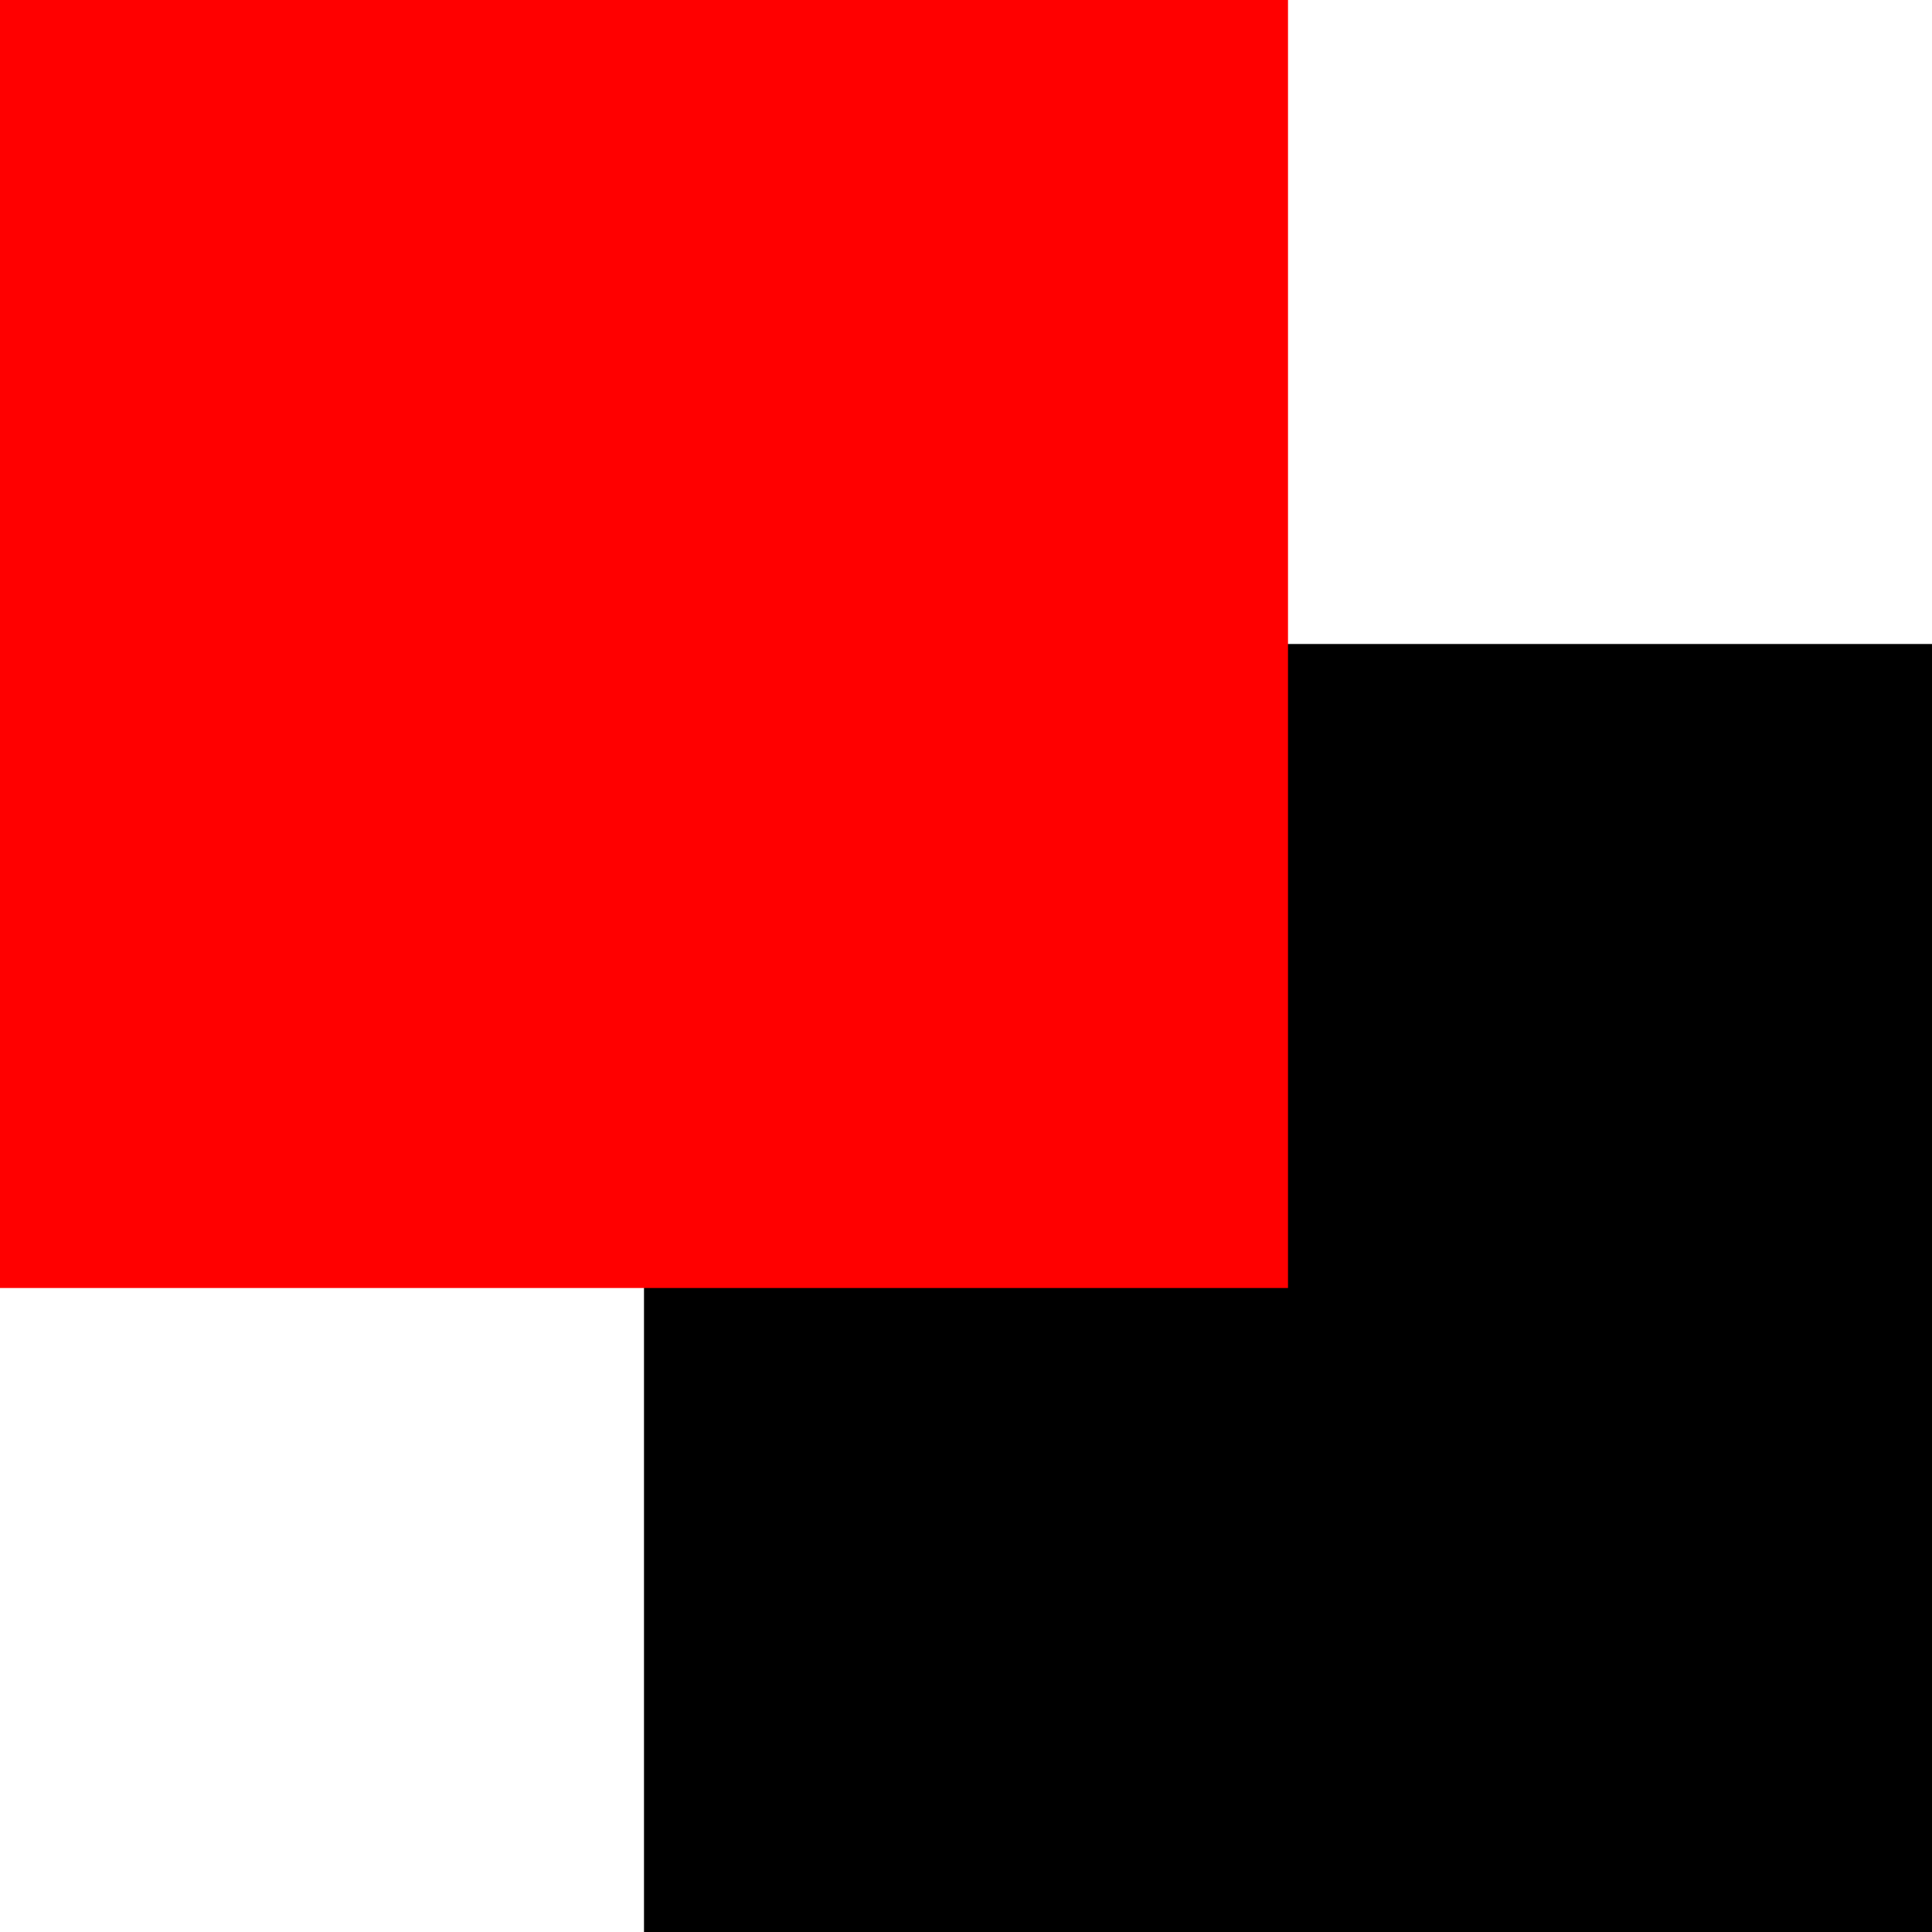
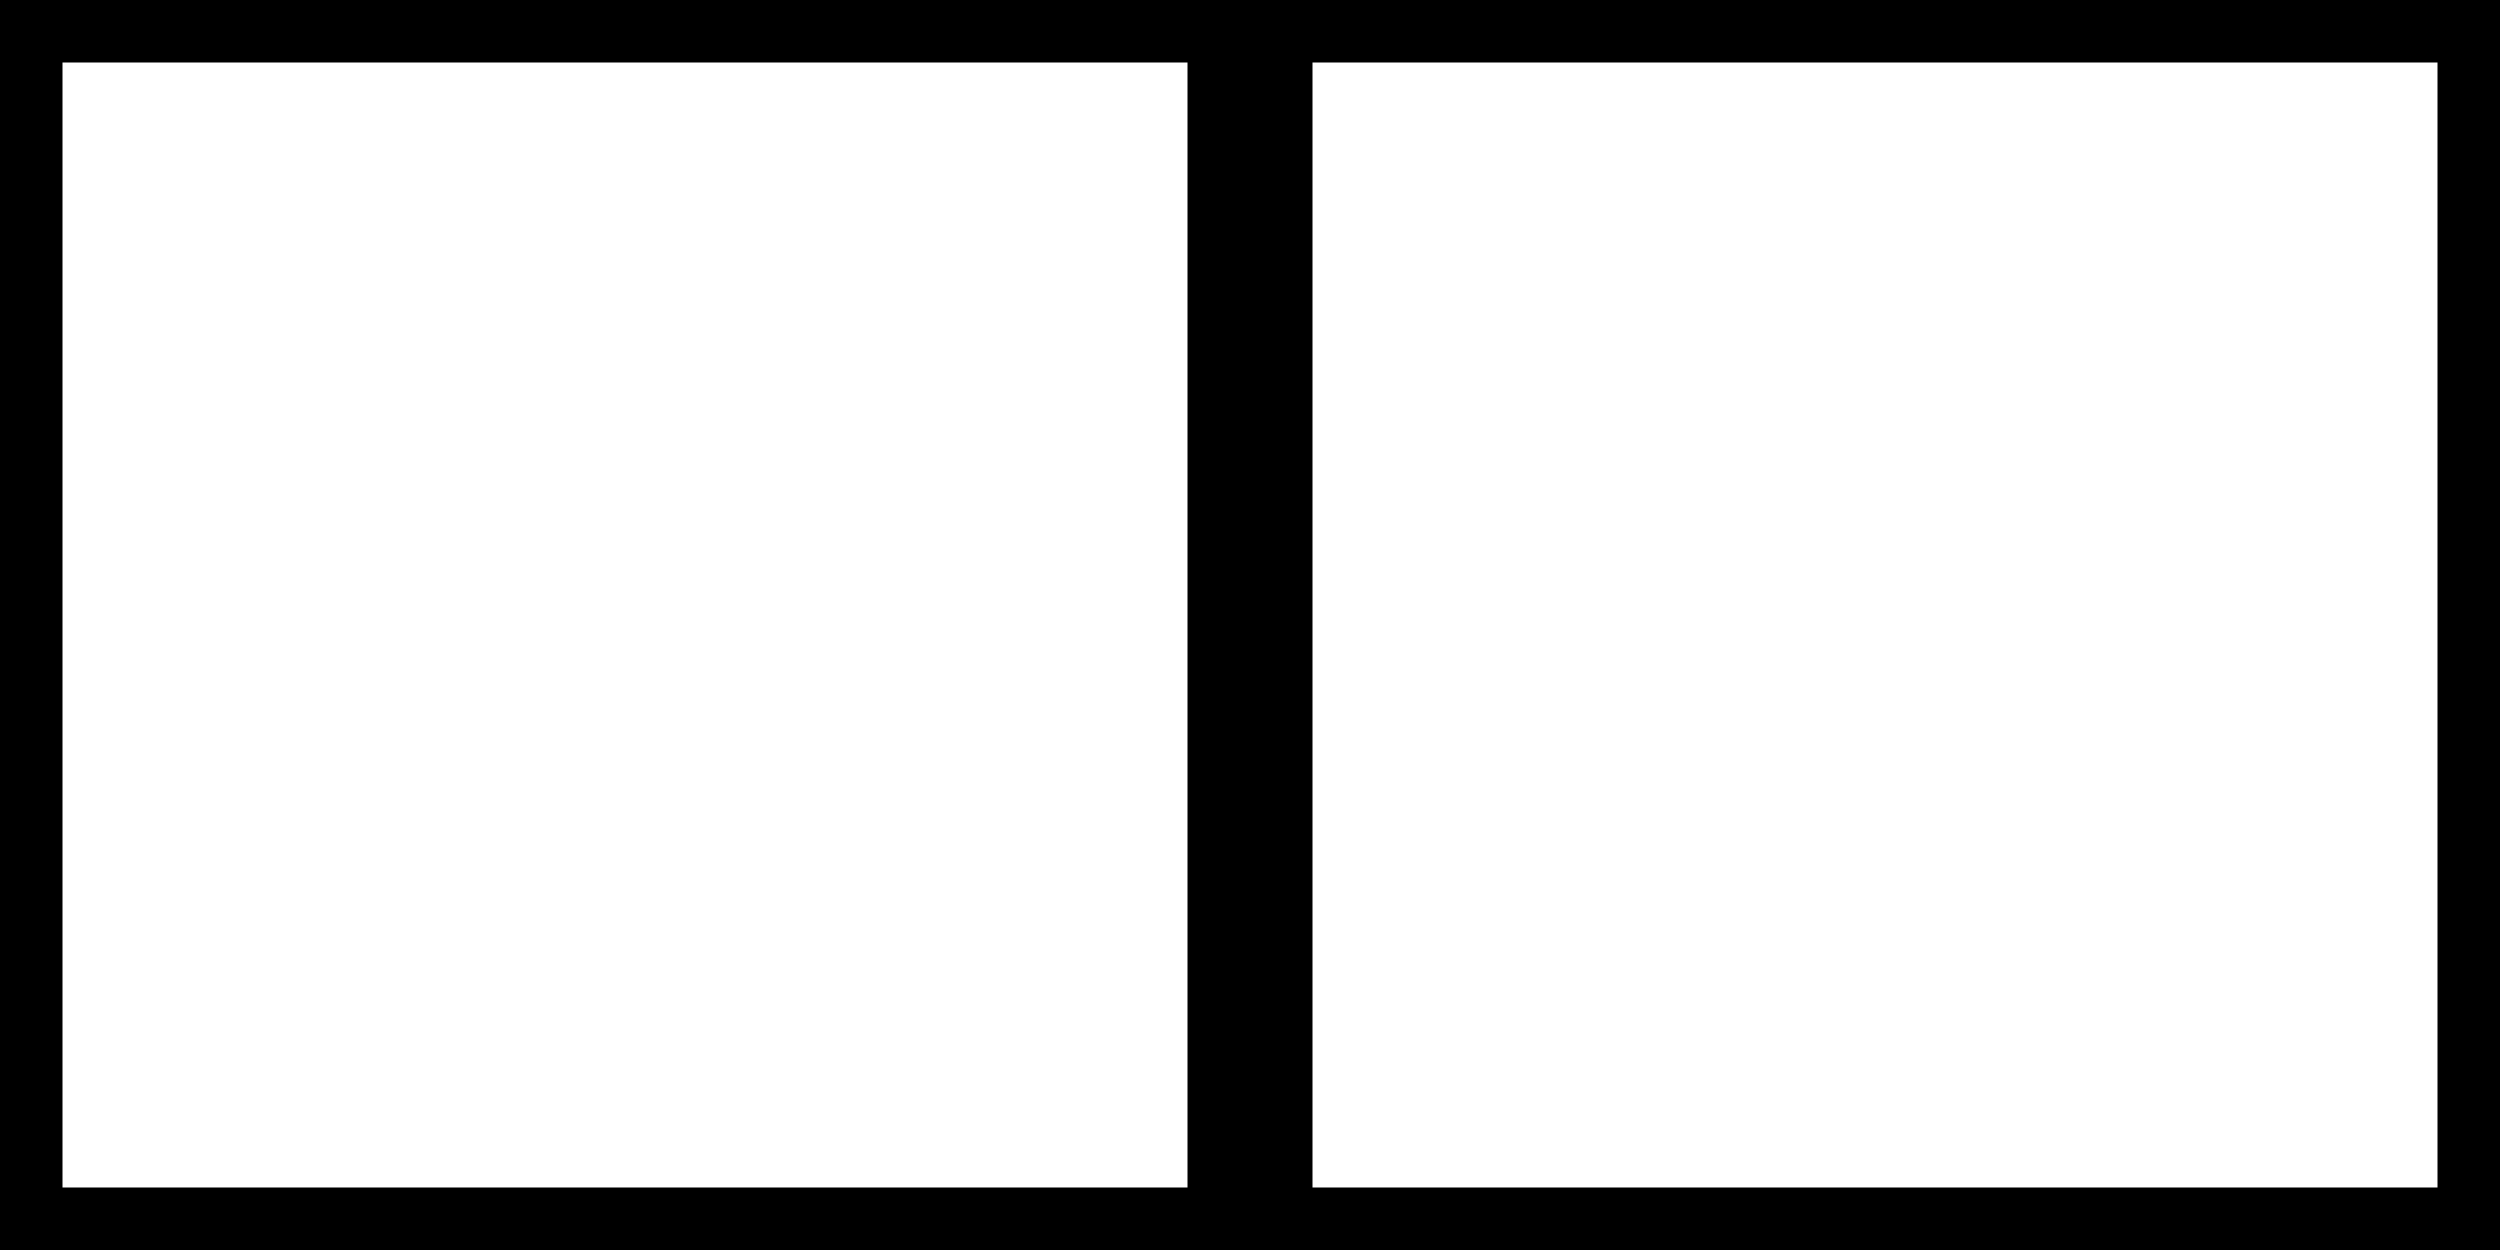
- <svg xmlns="http://www.w3.org/2000/svg" width="30" height="30" viewBox="0 0 30 30" shape-rendering="geometricPrecision">
-   <rect x="10" y="10" width="20" height="20" fill="black" />
-   <rect x="0" y="0" width="20" height="20" fill="red" />
+ <svg xmlns="http://www.w3.org/2000/svg" width="40" height="20" viewBox="0 0 40 20" shape-rendering="geometricPrecision">
+   <rect x="20.5" y="0.5" width="19" height="19" fill="none" stroke="black" stroke-width="1" stroke-miterlimit="10" />
+   <rect x="0.5" y="0.5" width="19" height="19" fill="none" stroke="black" stroke-width="1" stroke-miterlimit="10" />
</svg>
